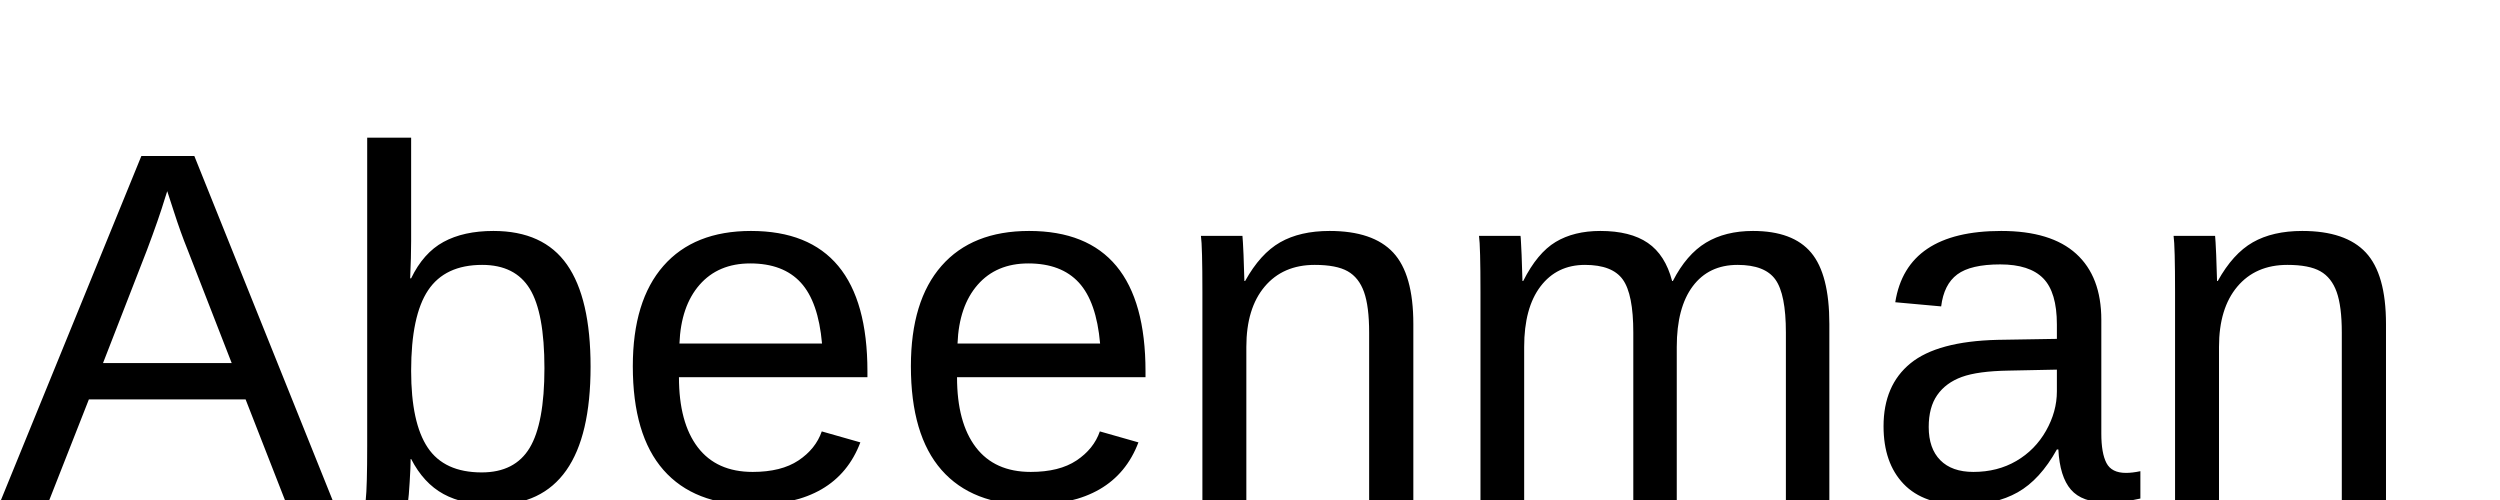
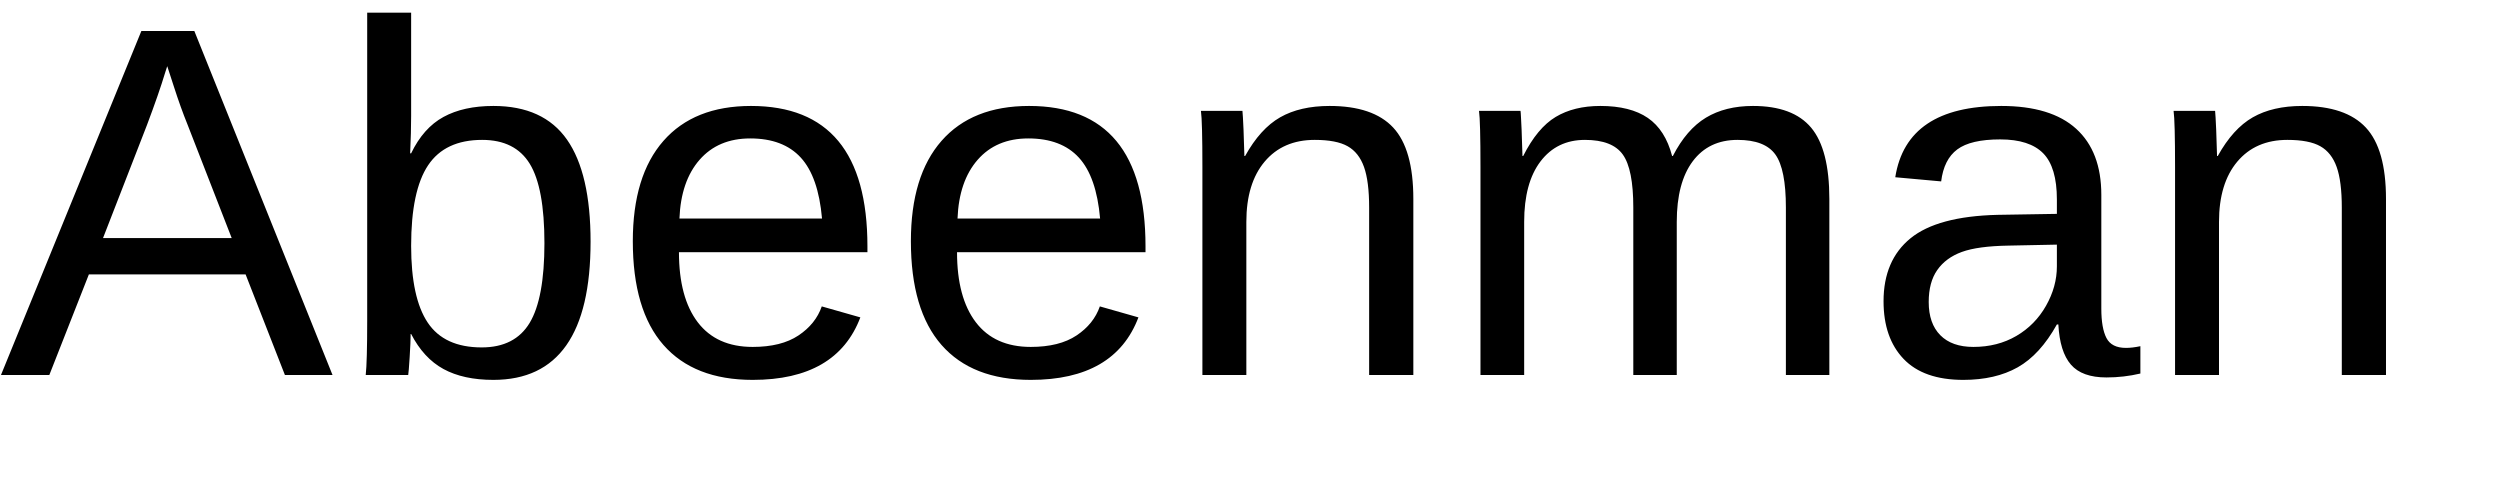
<svg xmlns="http://www.w3.org/2000/svg" version="1.0" width="5000px" height="1000px" viewBox="0 0 5000 1000" style="background-color: transparent;">
  <rect x="0" y="0" width="5000" height="1000" fill="none" stroke="none" pointer-events="all" />
-   <text x="0" y="1000" font-size="1000" font-family="Arial" fill="black">Abeenman</text>
+   <text x="0" y="750" font-size="1000" font-family="Arial" fill="black">Abeenman</text>
</svg>
